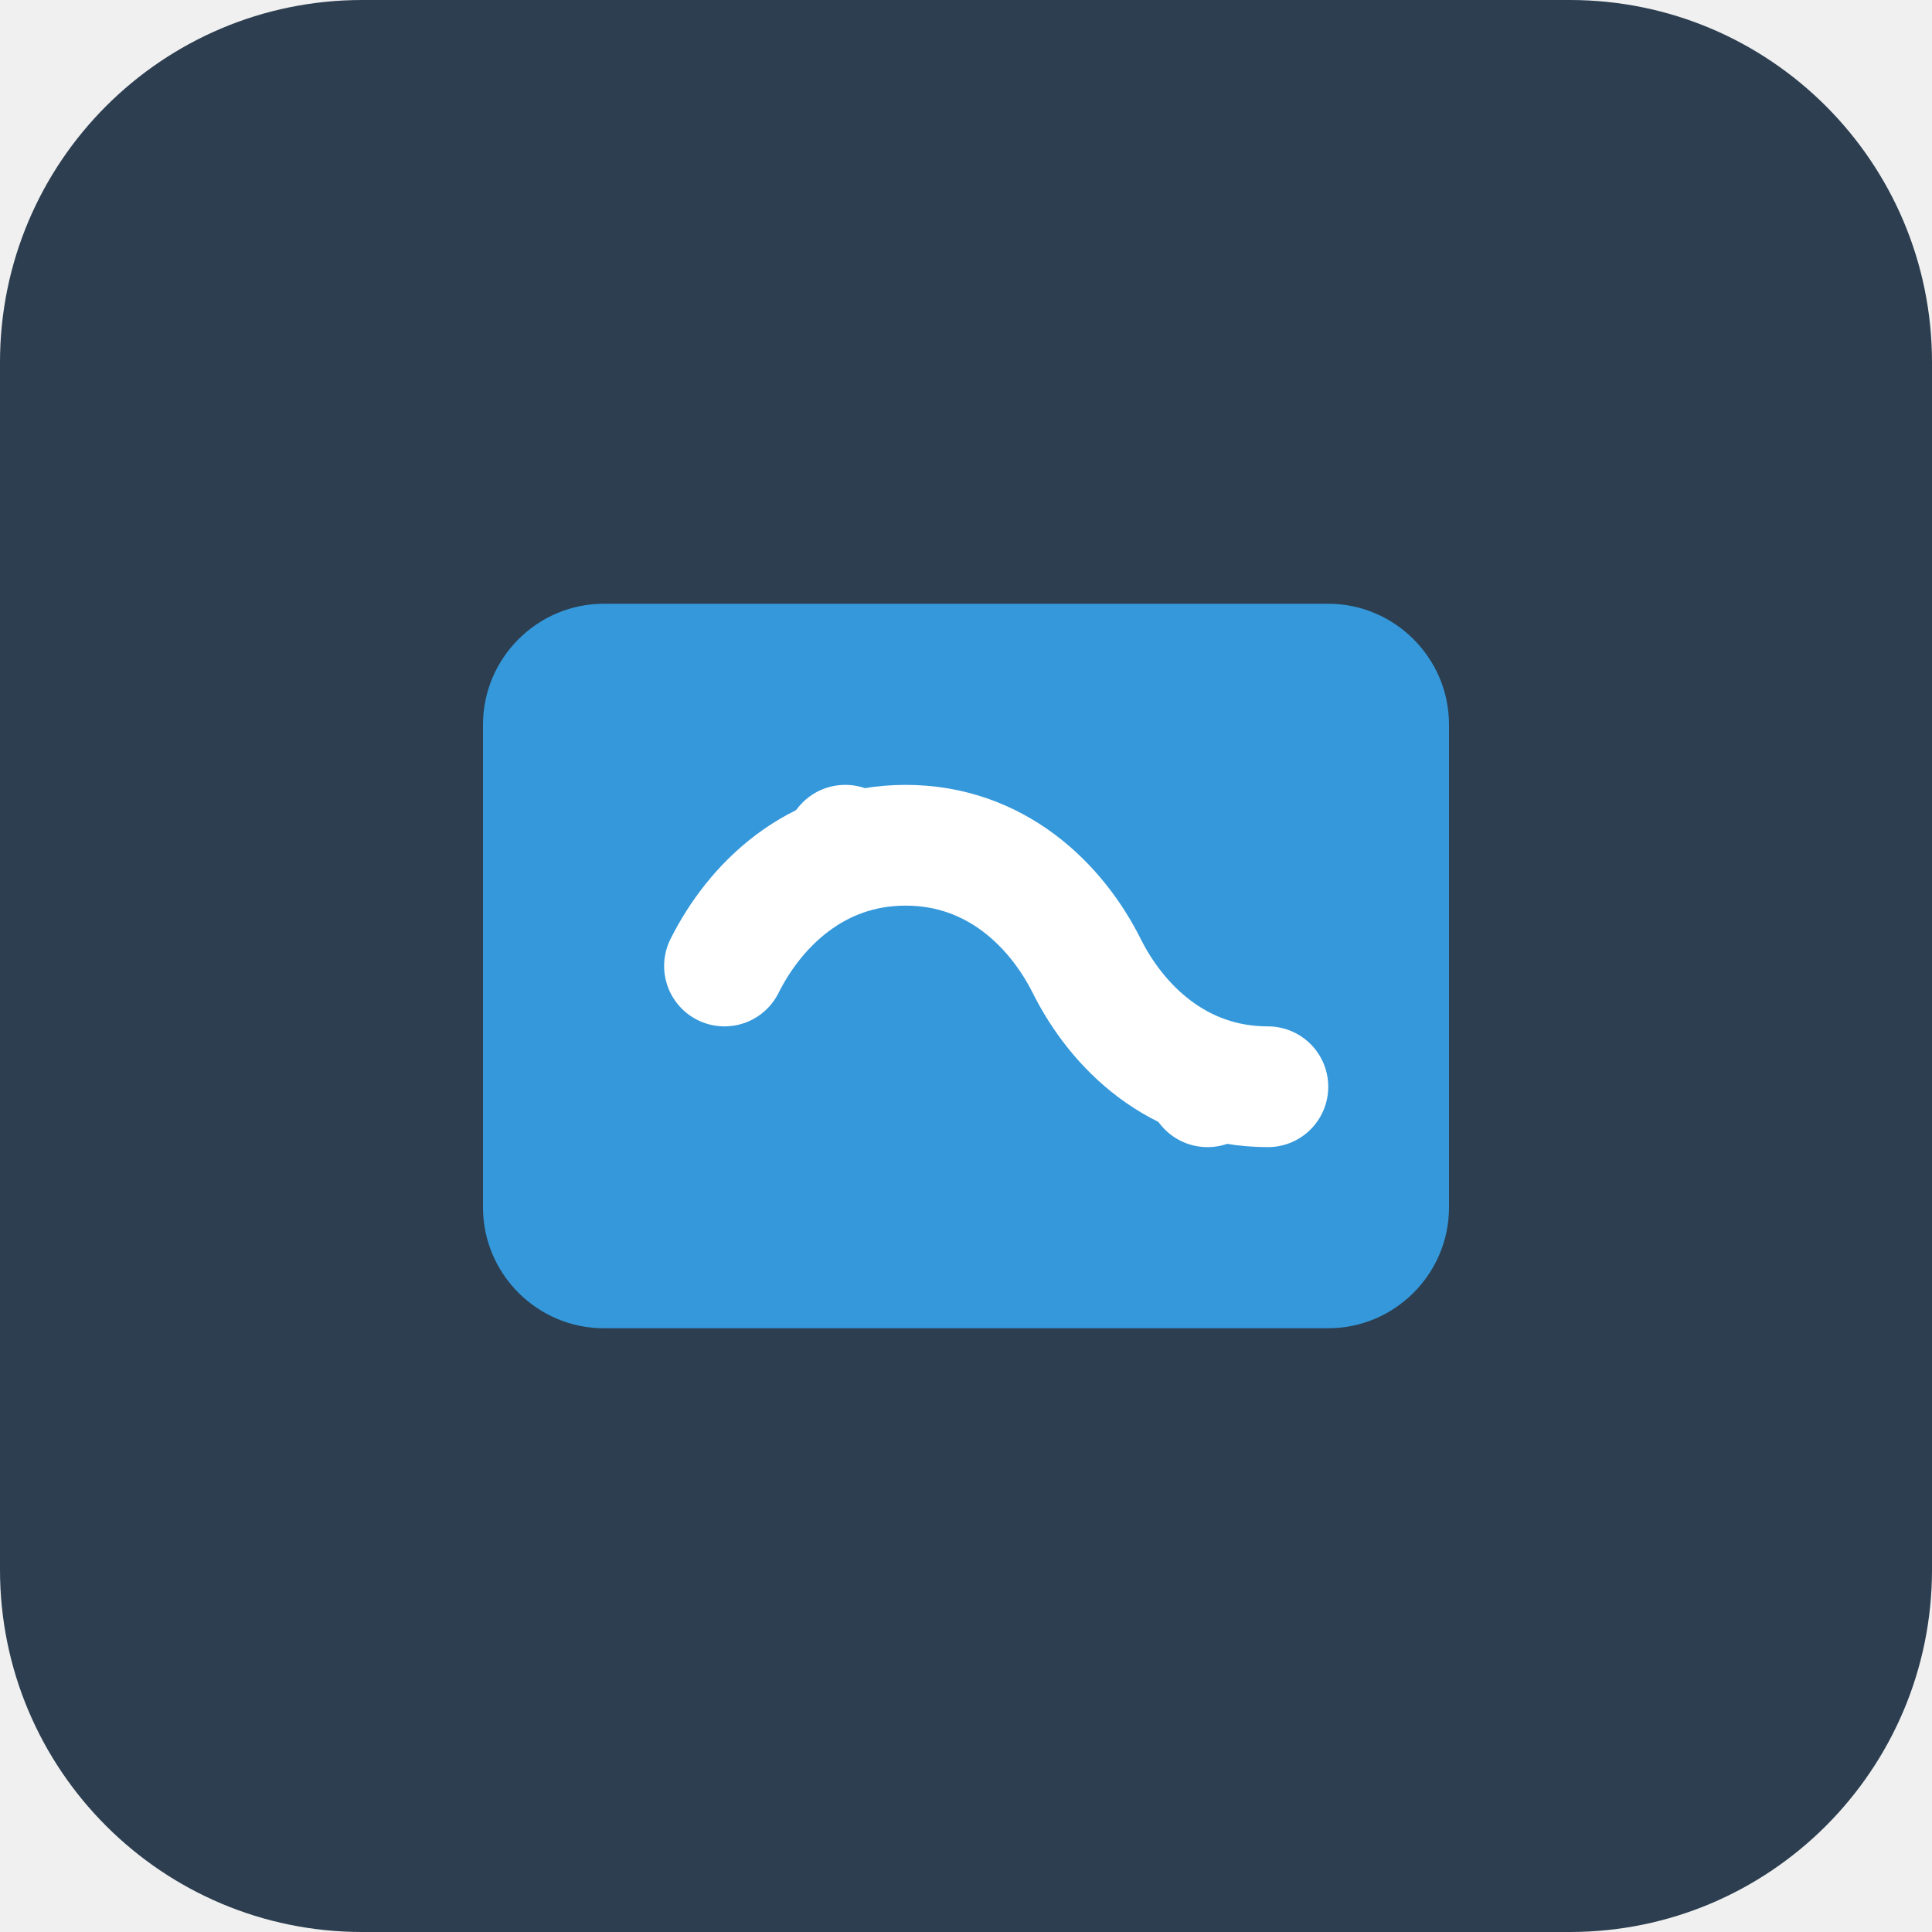
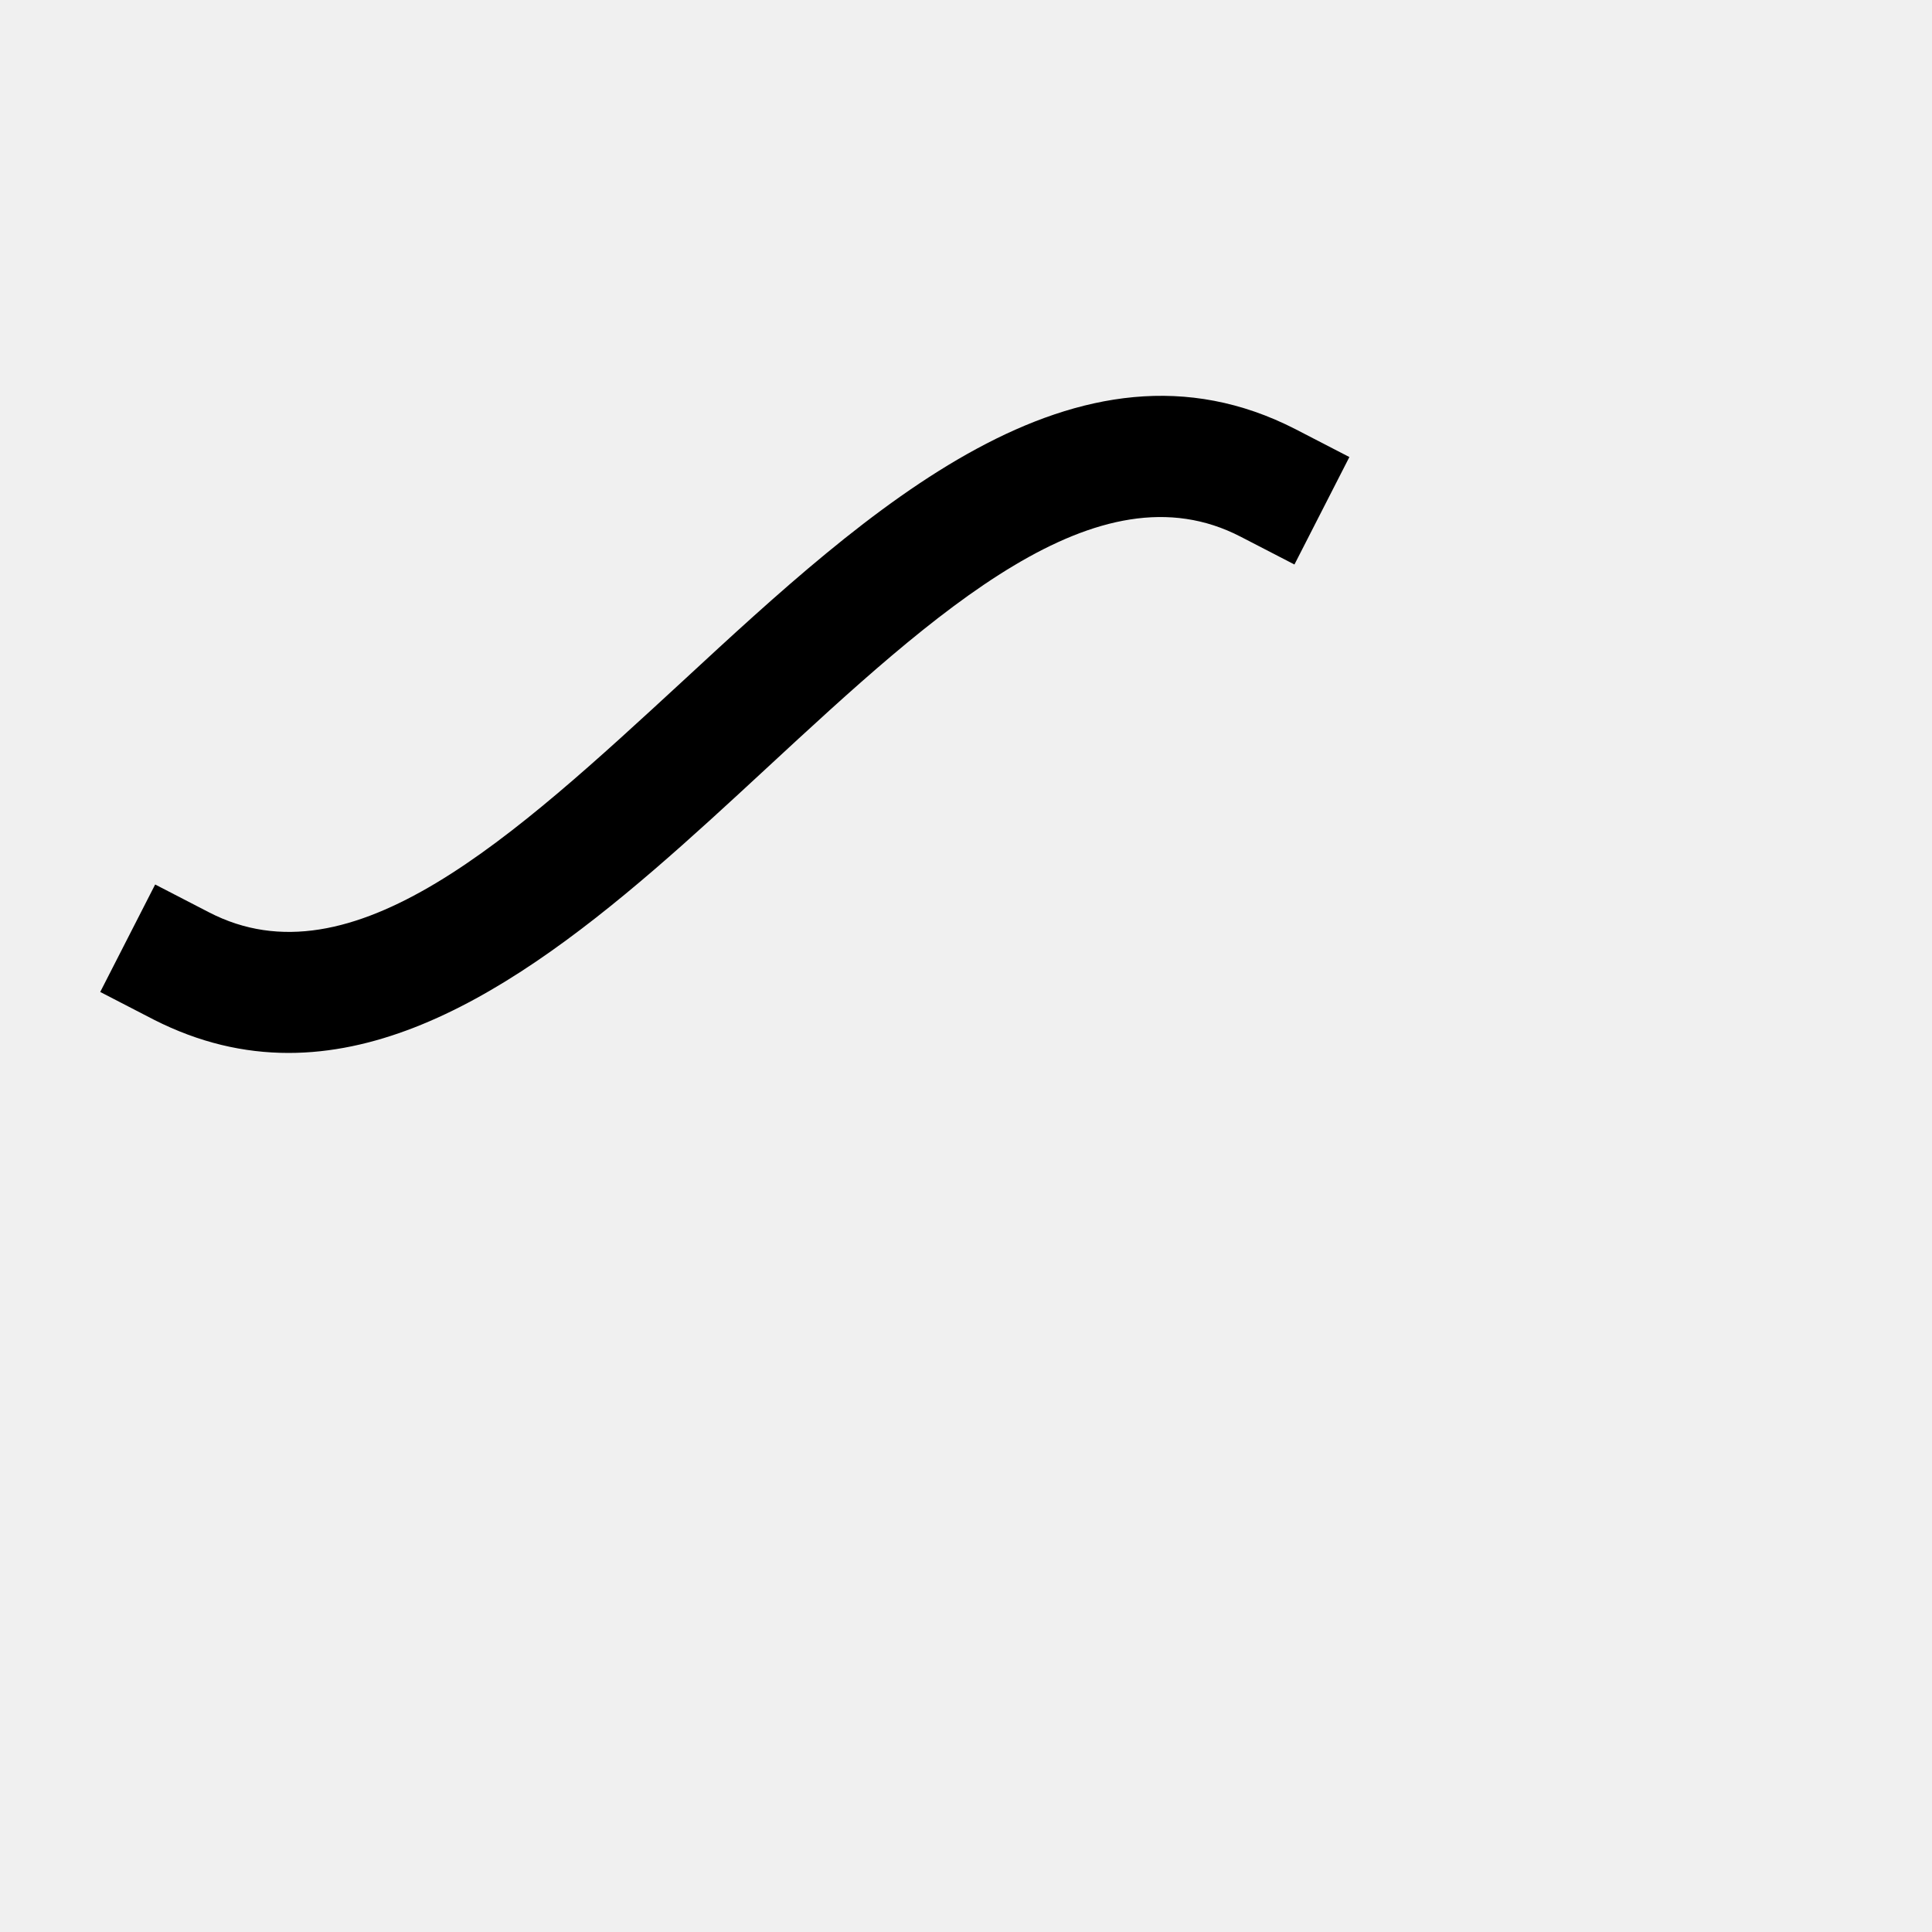
- <svg xmlns="http://www.w3.org/2000/svg" width="32" height="32" viewBox="0 0 32 32" fill="none">
-   <rect width="32" height="32" rx="6" fill="#2c3e50" />
-   <path d="M8 12c0-1.1.9-2 2-2h12c1.1 0 2 .9 2 2v8c0 1.1-.9 2-2 2H10c-1.1 0-2-.9-2-2v-8z" fill="#3498db" />
-   <path d="M12 16c.5-1 1.5-2 3-2s2.5 1 3 2c.5 1 1.5 2 3 2" stroke="#fff" stroke-width="2" fill="none" stroke-linecap="round" />
-   <circle cx="14" cy="14" r="1" fill="#fff" />
-   <circle cx="20" cy="18" r="1" fill="#fff" />
+ <svg xmlns="http://www.w3.org/2000/svg" width="32" height="32" fill="currentColor" viewBox="0 0 32 32">
+   <path d="m11.32,11.27c-2.82,2.6-5.49,5.07-7.86,3.84l-.89-.46-.91,1.78.89.46c.75.38,1.49.55,2.23.55,2.81,0,5.49-2.47,7.91-4.71,2.82-2.61,5.49-5.07,7.86-3.84l.89.46.91-1.78-.89-.46c-3.62-1.86-7.08,1.33-10.14,4.16Z" />
</svg>
